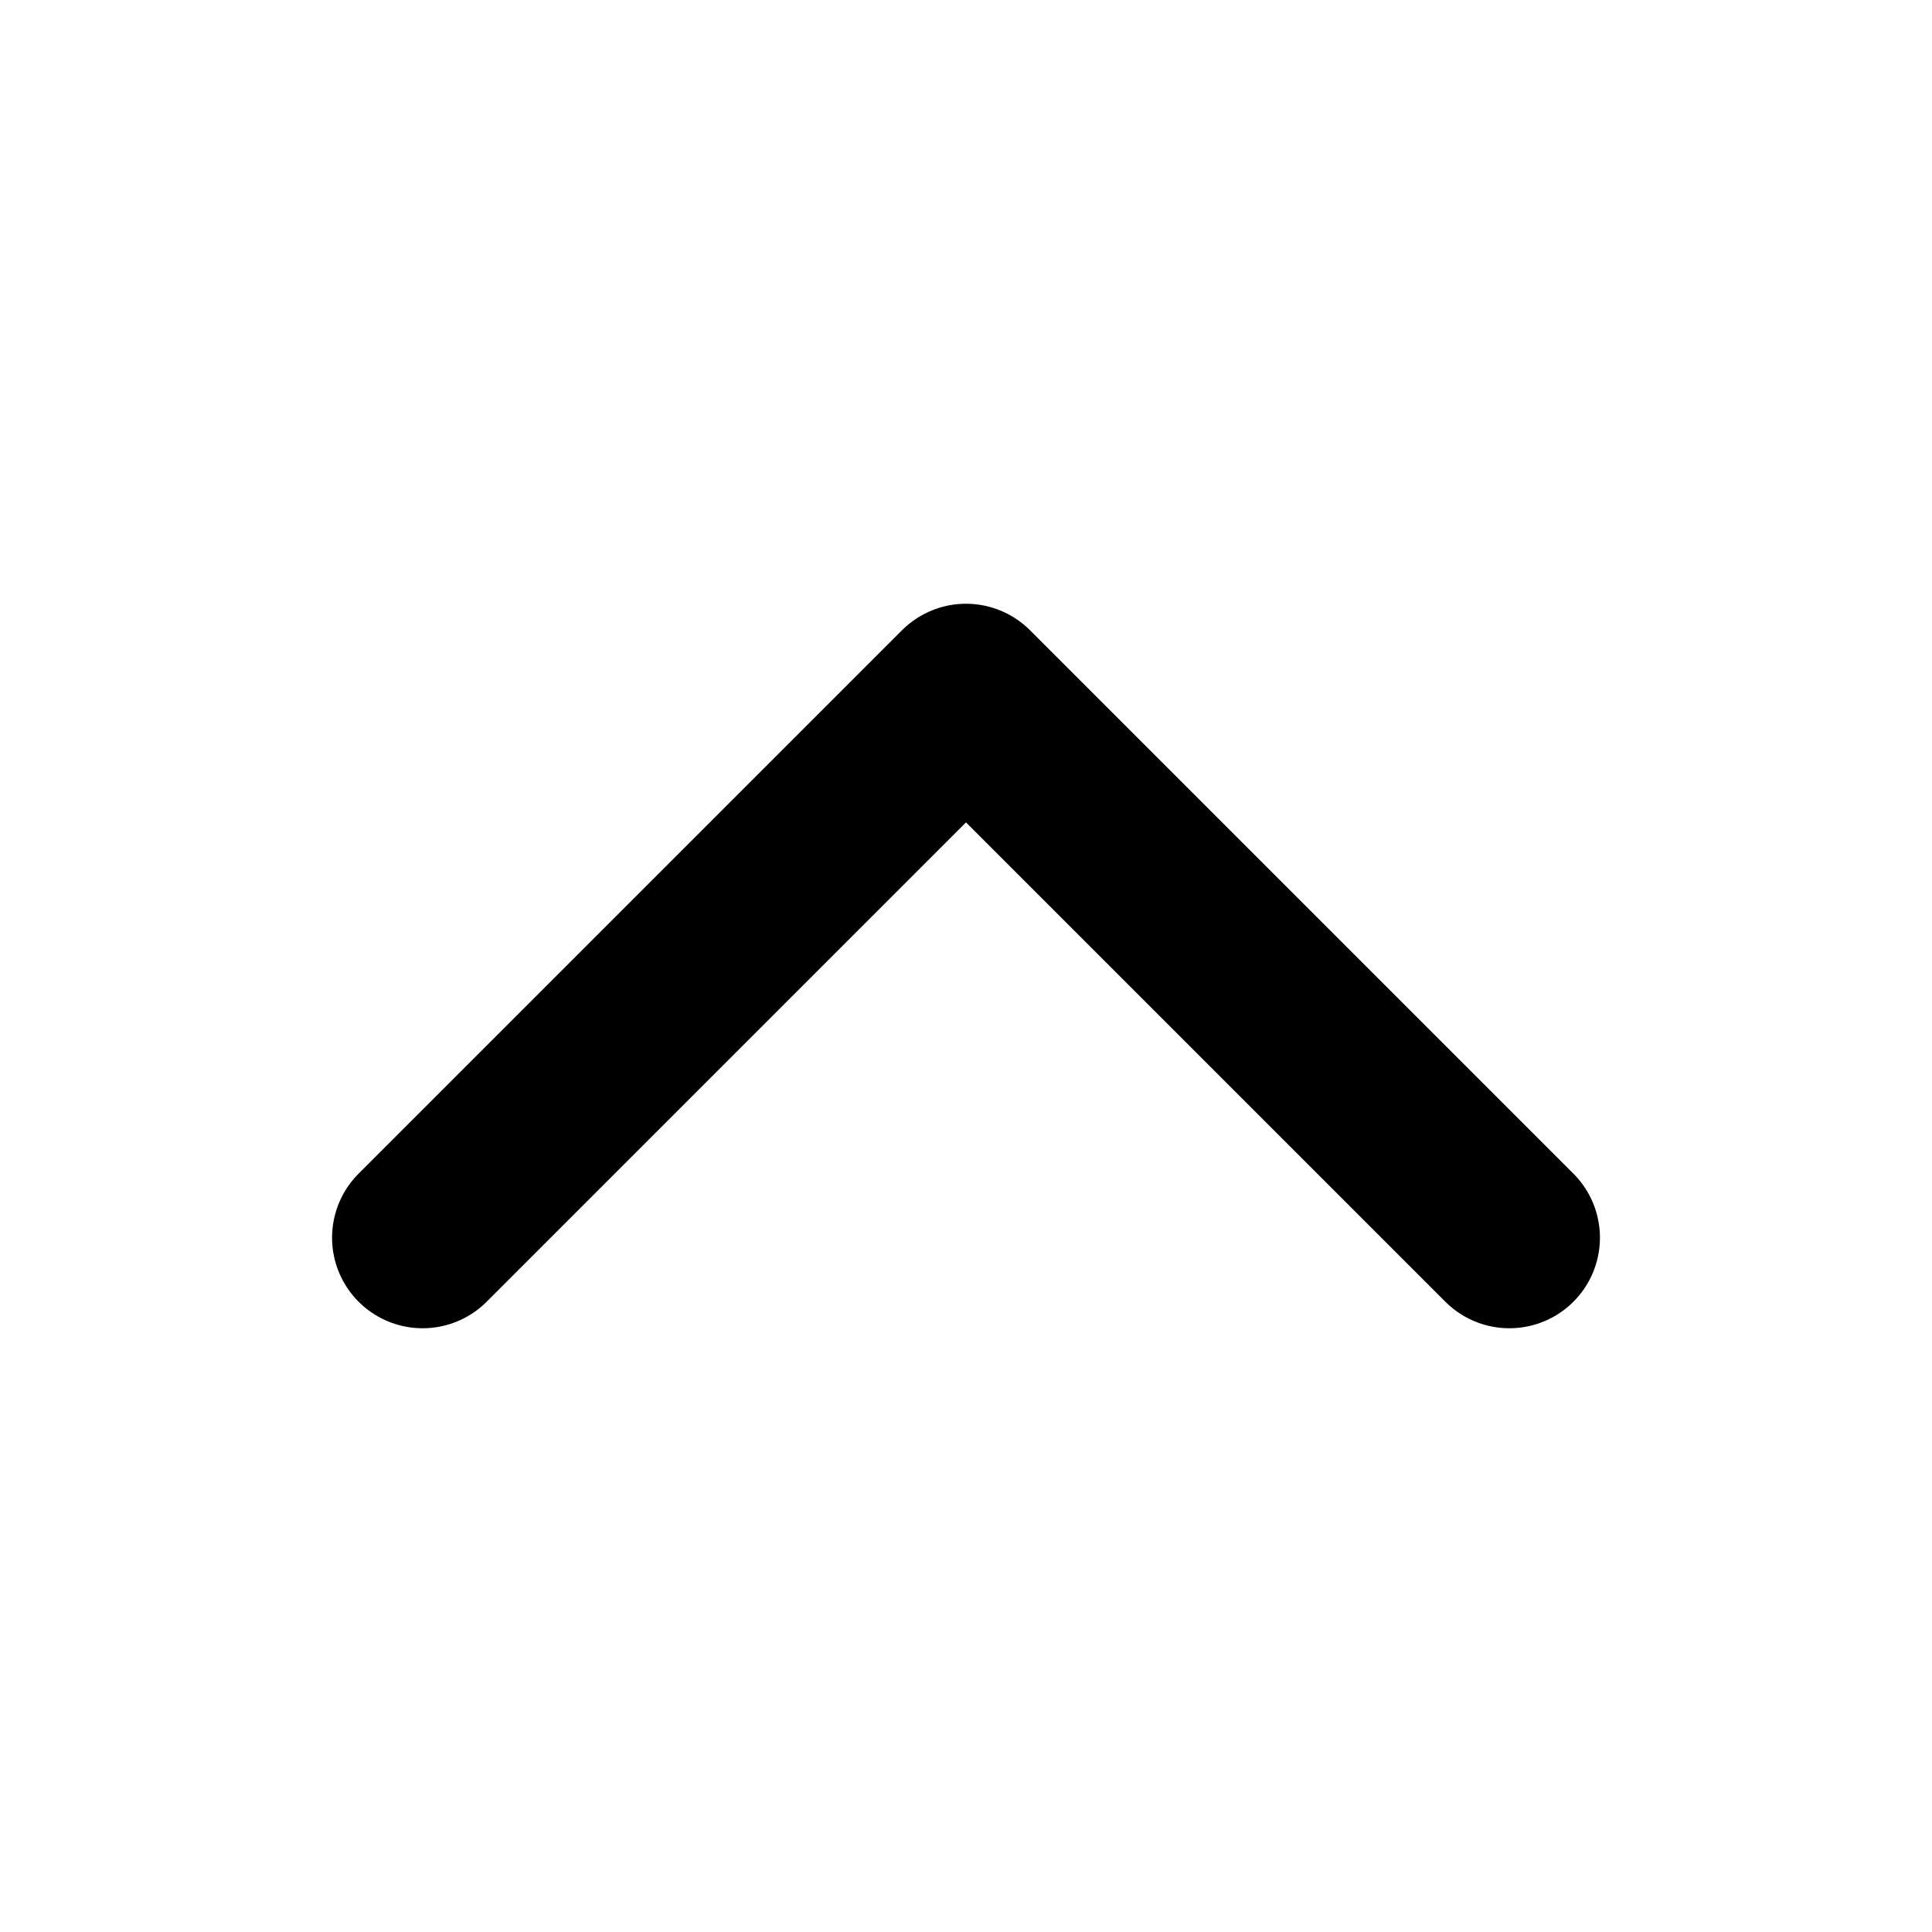
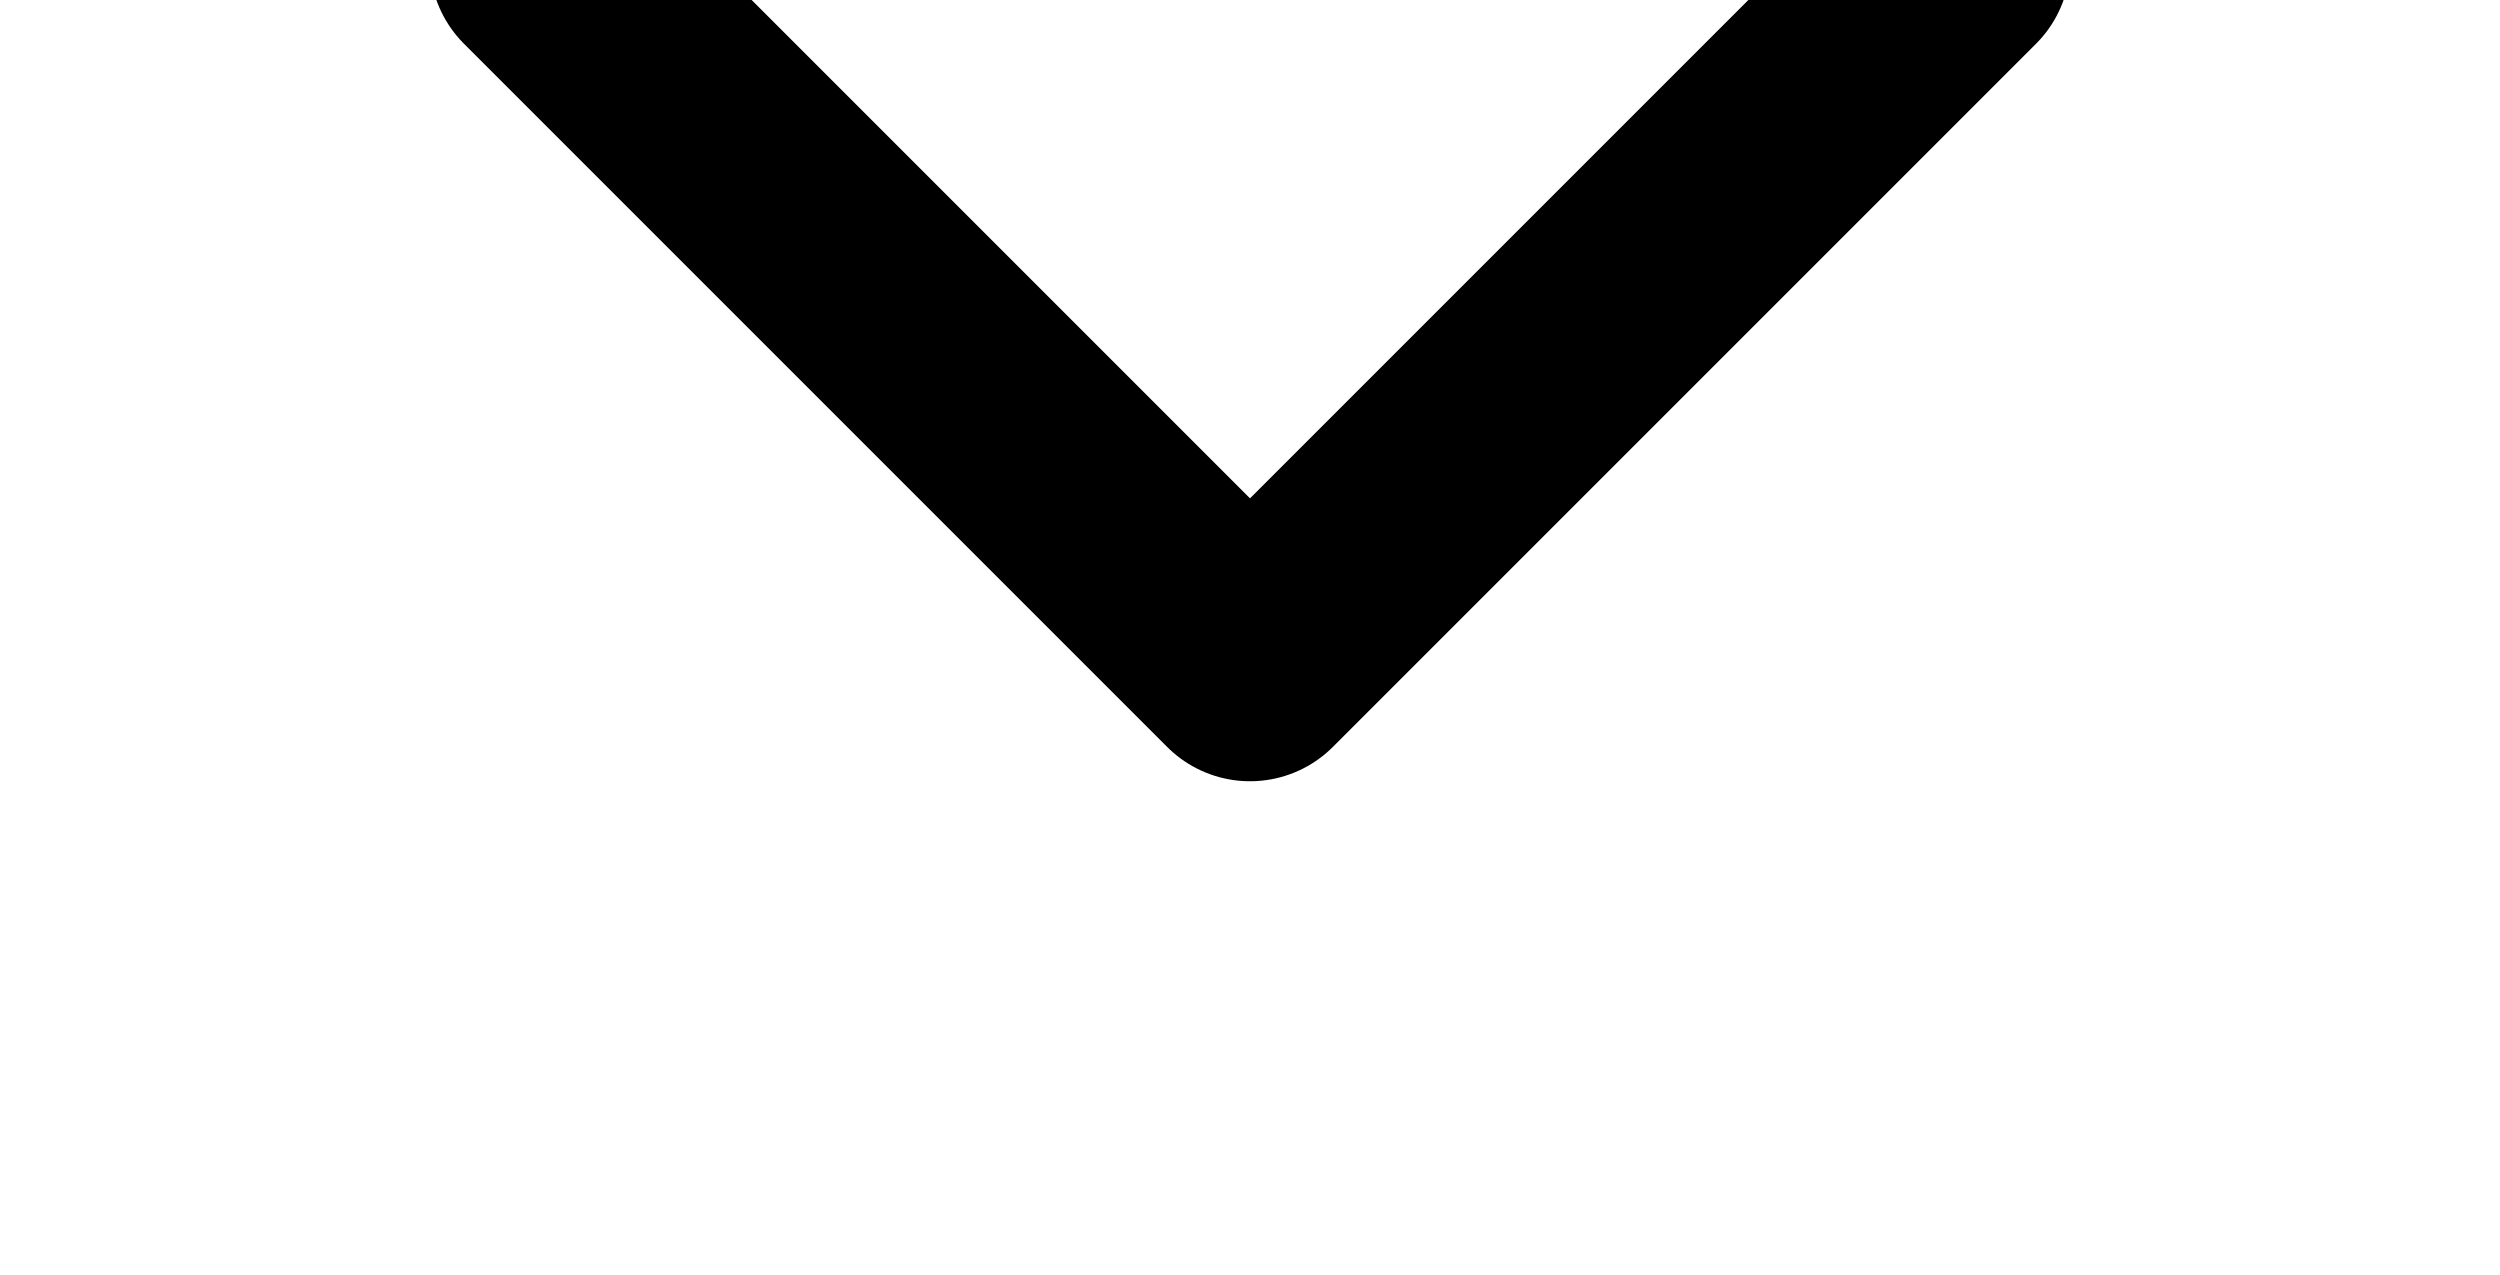
- <svg xmlns="http://www.w3.org/2000/svg" class="ionicon" viewBox="0 0 512 512">
-   <path fill="none" stroke="currentColor" stroke-linecap="round" stroke-linejoin="round" stroke-width="48" d="M112 328l144-144 144 144" />
+ <svg xmlns="http://www.w3.org/2000/svg" width="512" height="261" viewBox="0 0 512 261" fill="none">
+   <path d="M400 -8L256 136L112 -8" stroke="black" stroke-width="48" stroke-linecap="round" stroke-linejoin="round" />
</svg>
